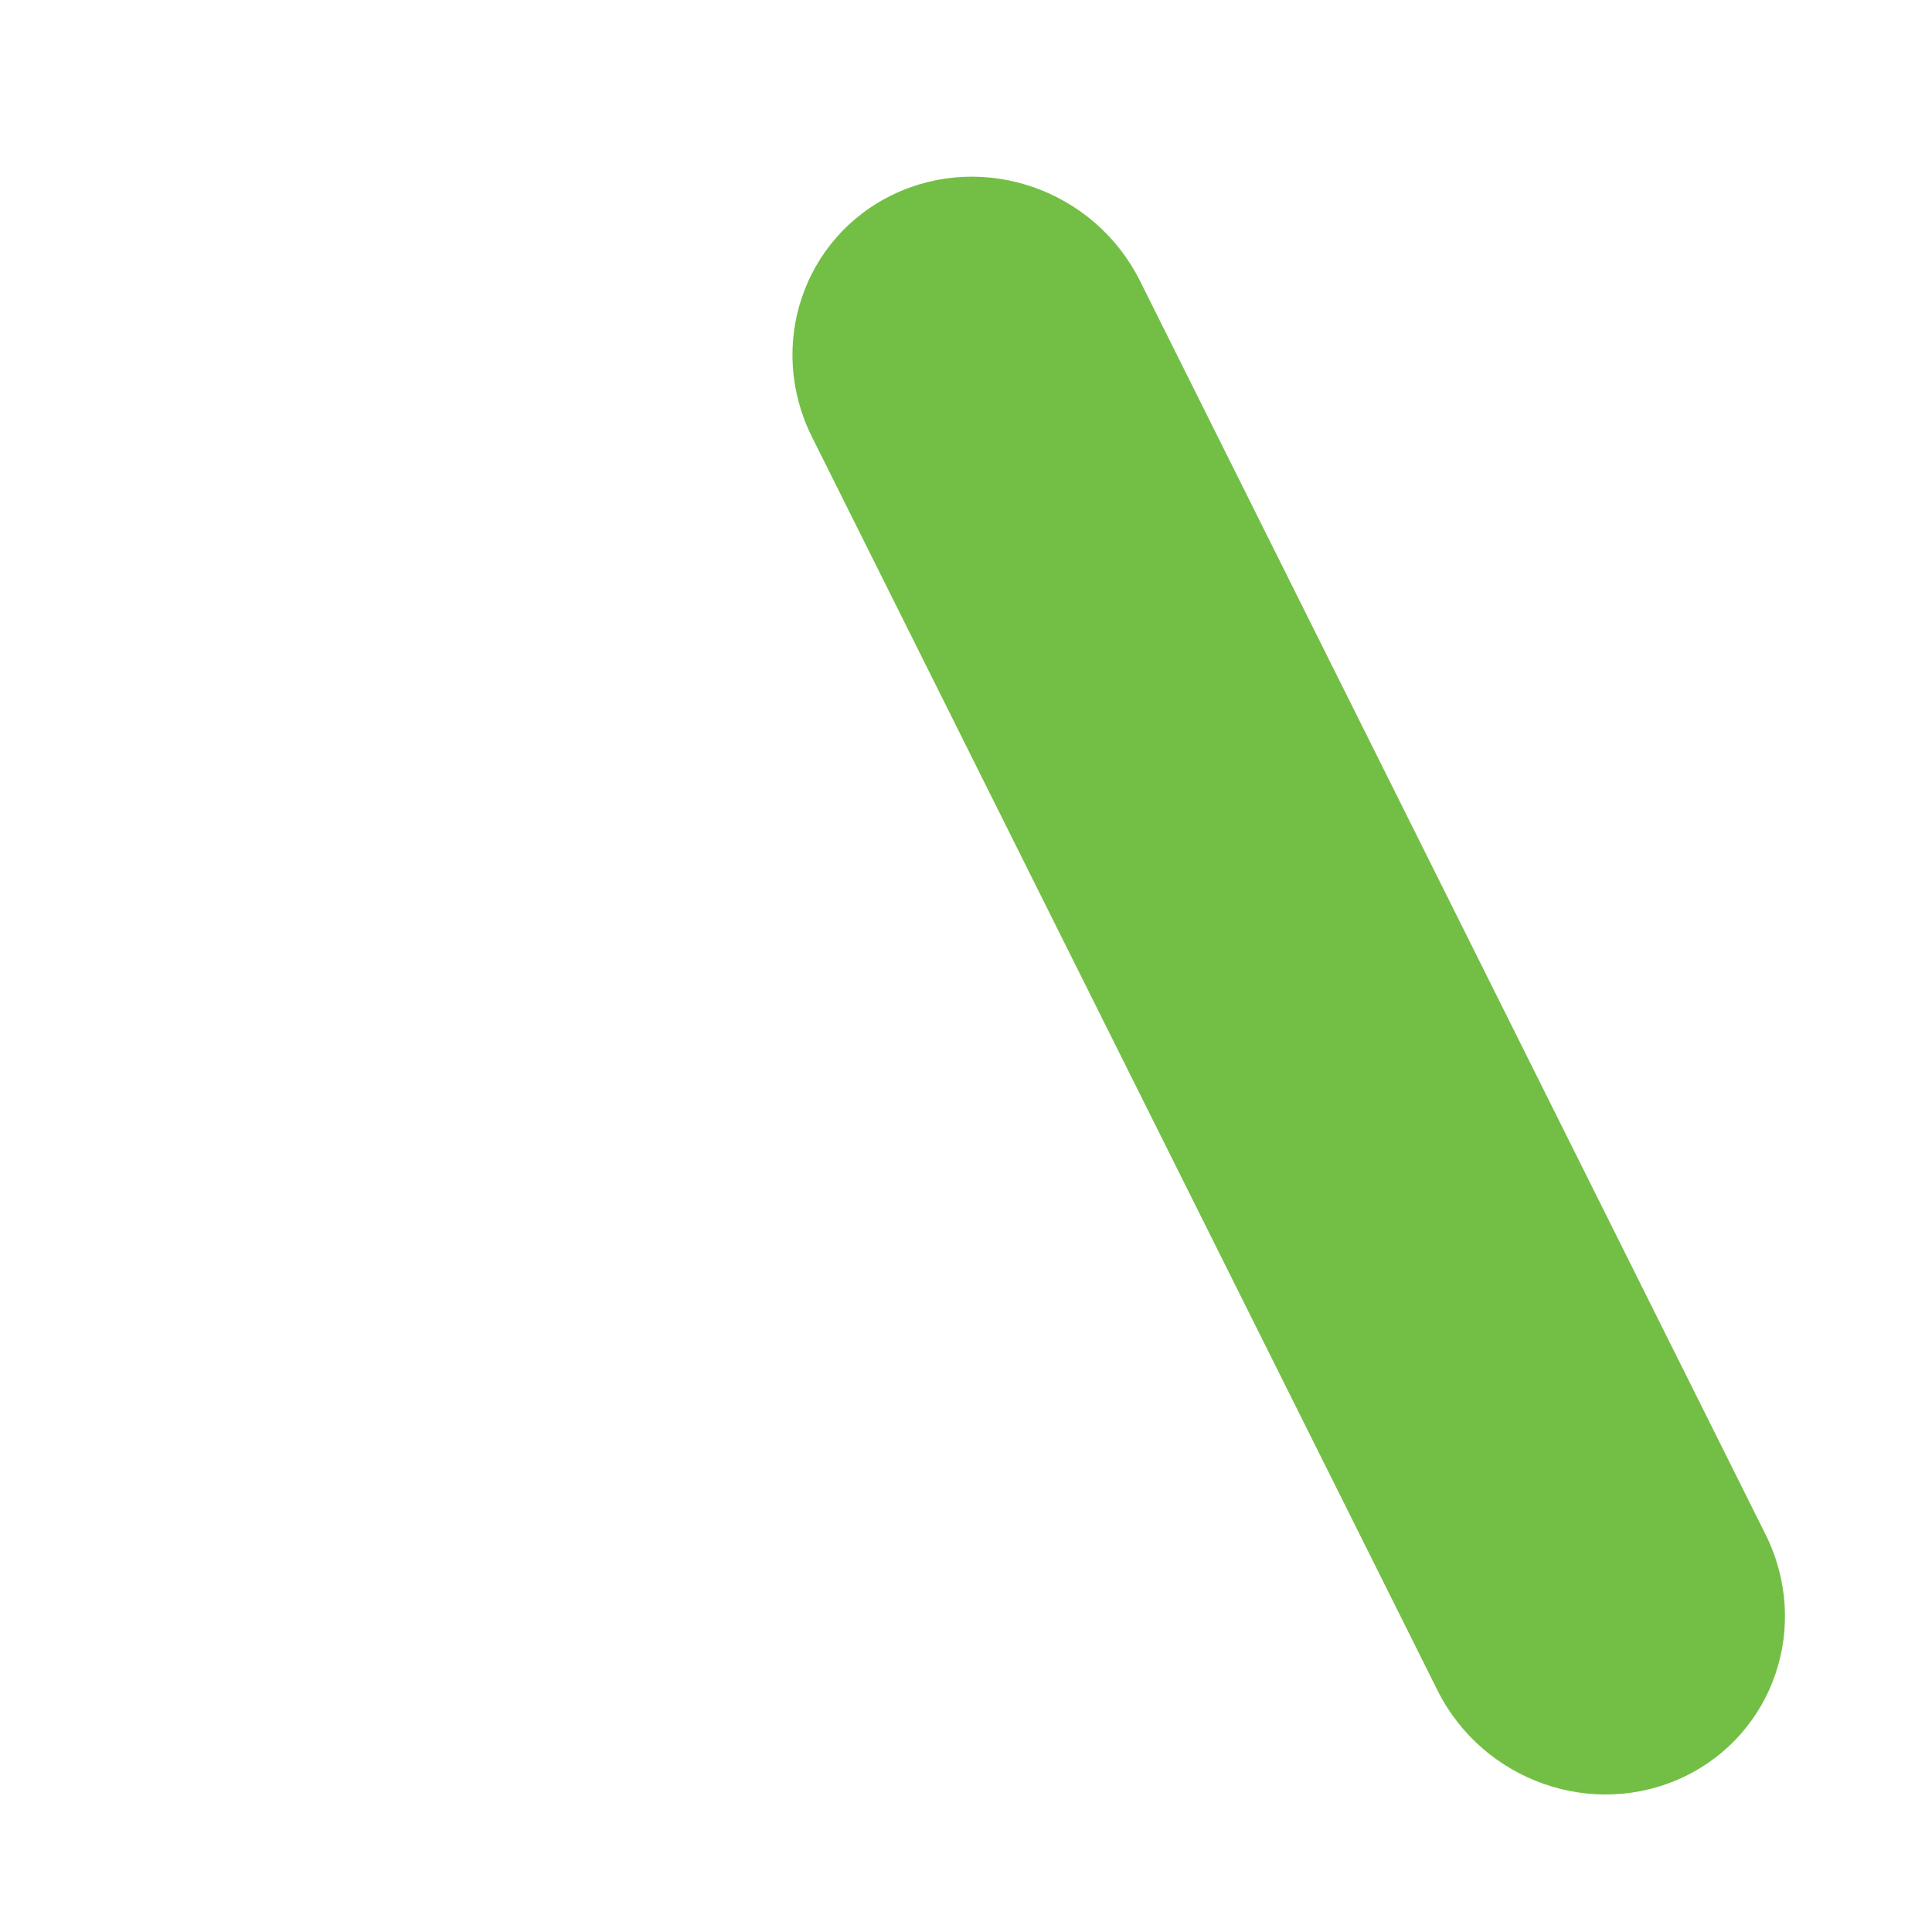
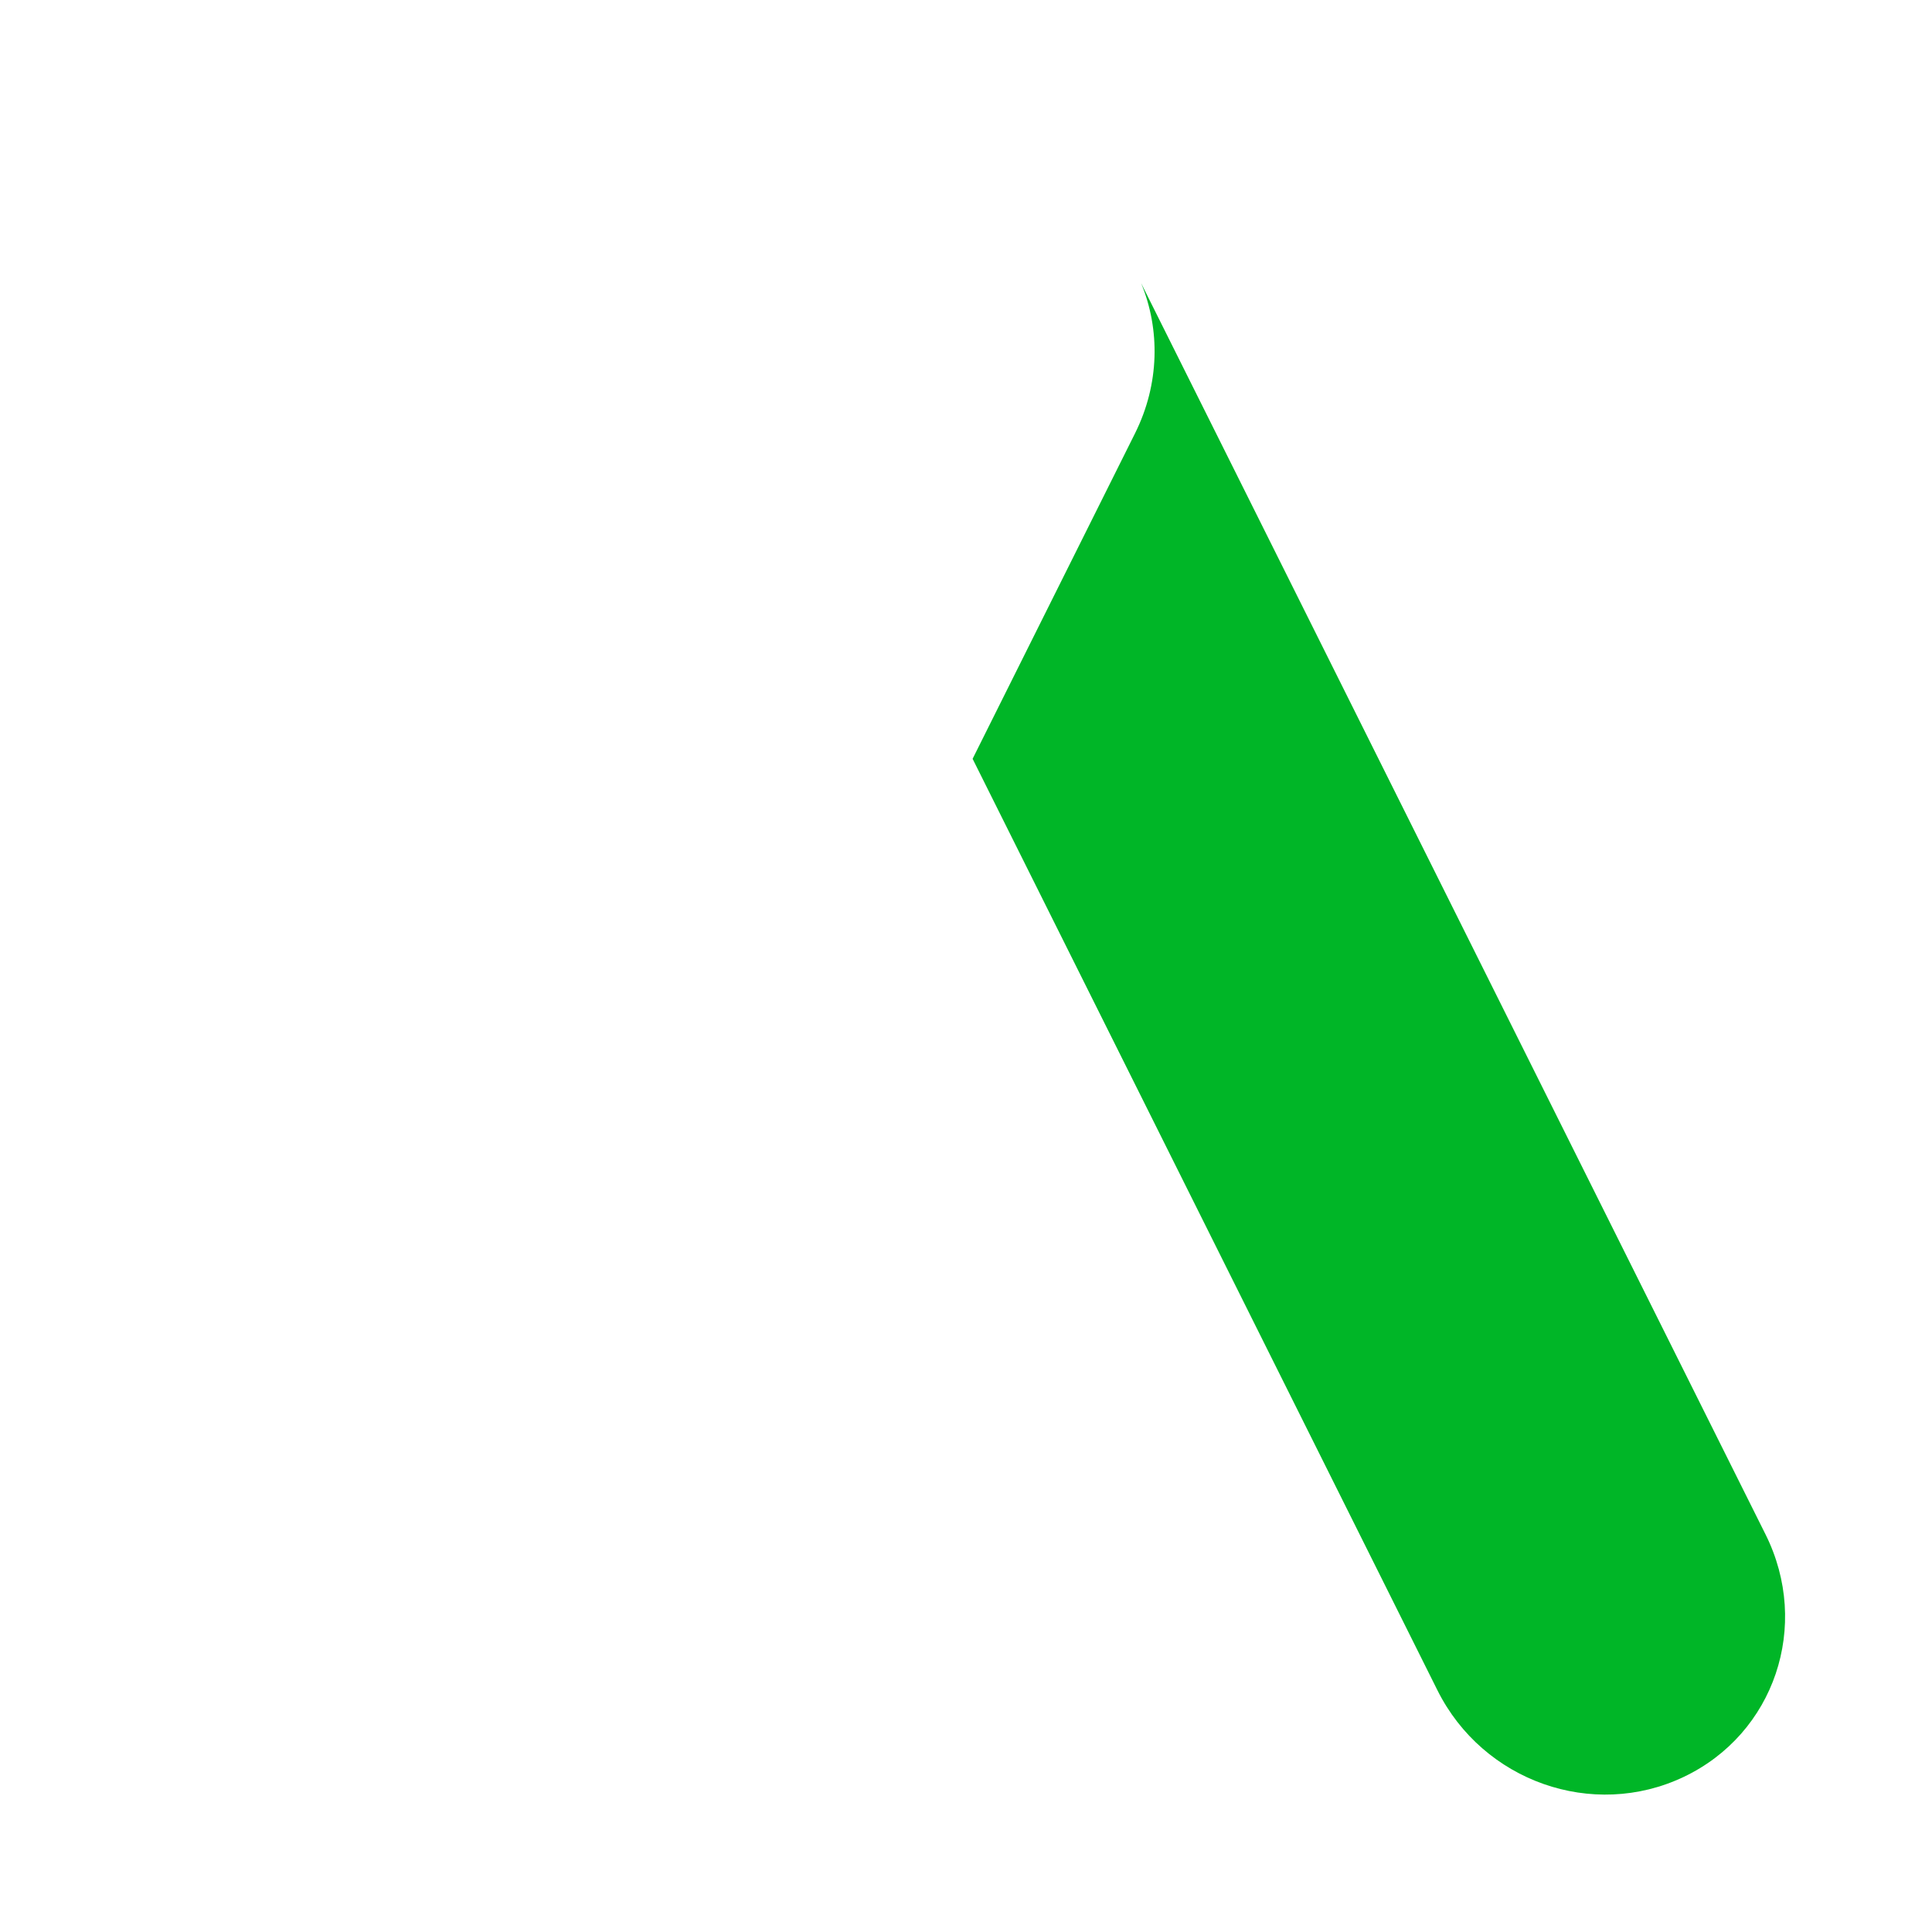
<svg xmlns="http://www.w3.org/2000/svg" width="1024" height="1024" viewBox="0 0 1024 1024" version="1.1" id="svg1">
  <defs id="defs1" />
-   <rect style="fill:#73bf45;fill-opacity:1;stroke-width:1.143" id="rect1-3" width="192.527" height="937.542" x="-474.251" y="296.27" ry="97.548" transform="matrix(-0.9033018,0.4290056,0.4465212,0.894773,0,0)" />
+   <path id="rect1-3" style="fill:#00b627;fill-opacity:1;stroke-width:1.143" d="M -474.252 395.107 C -472.35 421.658 -459.192 447.596 -435.781 465.664 L -281.725 584.558 L -281.724 1136.263 C -281.724 1190.304 -324.657 1233.811 -377.987 1233.811 C -431.317 1233.811 -474.251 1190.305 -474.251 1136.264 L -474.252 395.107 z " transform="matrix(-0.9033018,0.4290056,0.4465212,0.894773,0,0)" />
</svg>
